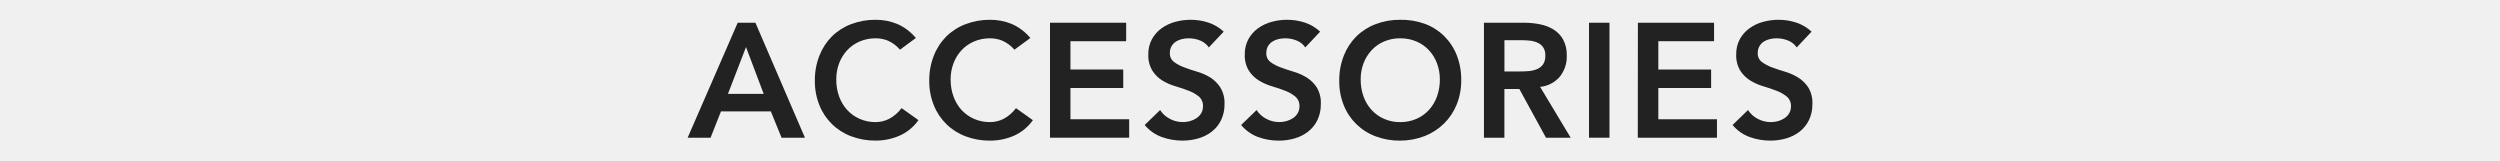
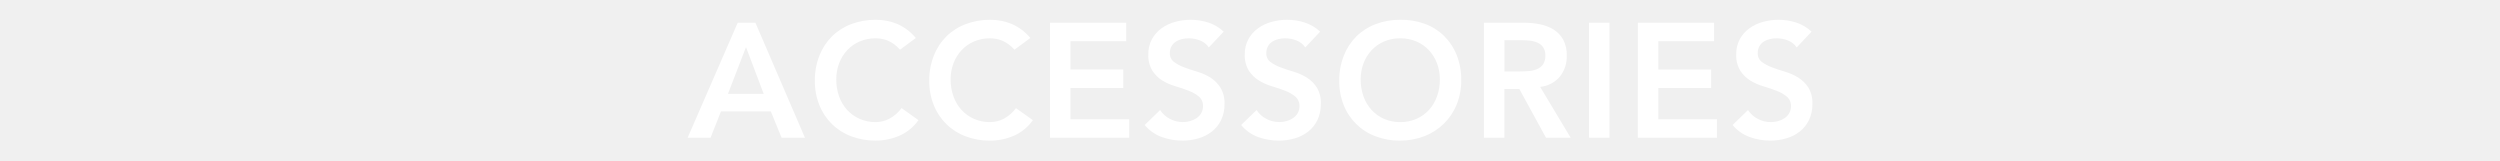
<svg xmlns="http://www.w3.org/2000/svg" id="Layer_1" data-name="Layer 1" viewBox="0 0 1200 77">
  <defs>
-     <style>.cls-1{fill:#222;}</style>
+     <style>.cls-1{fill:#fff;}</style>
  </defs>
  <path class="cls-1" d="M354.1,10.91h8.5L386.37,66.1H375.15L370,53.47H346.07l-5,12.63h-11Zm12.47,34.14L358.08,22.6l-8.66,22.45Z" />
  <path class="cls-1" d="M432,23.85a16.4,16.4,0,0,0-5.88-4.37,15.86,15.86,0,0,0-5.73-1.09,19.19,19.19,0,0,0-7.76,1.52,17.72,17.72,0,0,0-6,4.21,19.07,19.07,0,0,0-3.86,6.27,21.58,21.58,0,0,0-1.36,7.72,23.78,23.78,0,0,0,1.36,8.19,19.18,19.18,0,0,0,3.86,6.47,17.77,17.77,0,0,0,6,4.28,18.71,18.71,0,0,0,7.76,1.56A14.34,14.34,0,0,0,426.87,57a17.86,17.86,0,0,0,5.88-5.11l8.11,5.77a22,22,0,0,1-9.12,7.48,28.44,28.44,0,0,1-11.46,2.34,32.19,32.19,0,0,1-11.73-2.07,26.26,26.26,0,0,1-15.24-14.92,30.58,30.58,0,0,1-2.18-11.77,31.88,31.88,0,0,1,2.18-12,27,27,0,0,1,6-9.24,26.58,26.58,0,0,1,9.2-5.88A32.19,32.19,0,0,1,420.28,9.5a27,27,0,0,1,10.41,2,24.3,24.3,0,0,1,8.92,6.74Z" />
  <path class="cls-1" d="M486.93,23.85A16.42,16.42,0,0,0,481,19.48a15.77,15.77,0,0,0-5.72-1.09,19.19,19.19,0,0,0-7.76,1.52,17.87,17.87,0,0,0-6,4.21,19.21,19.21,0,0,0-3.85,6.27,21.58,21.58,0,0,0-1.37,7.72,23.78,23.78,0,0,0,1.37,8.19,19.32,19.32,0,0,0,3.85,6.47,17.91,17.91,0,0,0,6,4.28,18.71,18.71,0,0,0,7.76,1.56,14.27,14.27,0,0,0,6.5-1.59,17.79,17.79,0,0,0,5.89-5.11l8.11,5.77a22.15,22.15,0,0,1-9.12,7.48,28.44,28.44,0,0,1-11.46,2.34,32.15,32.15,0,0,1-11.73-2.07,26.26,26.26,0,0,1-15.24-14.92,30.58,30.58,0,0,1-2.19-11.77,31.88,31.88,0,0,1,2.19-12,26.9,26.9,0,0,1,6-9.24,26.58,26.58,0,0,1,9.2-5.88A32.15,32.15,0,0,1,475.24,9.5a27,27,0,0,1,10.4,2,24.33,24.33,0,0,1,8.93,6.74Z" />
  <path class="cls-1" d="M504,10.91h36.56v8.88H513.82V33.36h25.34v8.88H513.82v15H542V66.1H504Z" />
  <path class="cls-1" d="M580.24,22.76a9.05,9.05,0,0,0-4.17-3.32,14.59,14.59,0,0,0-5.5-1.05,13.89,13.89,0,0,0-3.31.39A9,9,0,0,0,564.38,20a6.48,6.48,0,0,0-2.07,2.22,6.41,6.41,0,0,0-.78,3.23,5.07,5.07,0,0,0,2,4.29,18.88,18.88,0,0,0,4.83,2.57c1.93.73,4,1.43,6.32,2.11a25.68,25.68,0,0,1,6.31,2.8A15.77,15.77,0,0,1,585.77,42a14.13,14.13,0,0,1,2,7.87,17.36,17.36,0,0,1-1.63,7.76,15.78,15.78,0,0,1-4.41,5.49,19,19,0,0,1-6.43,3.28,26.78,26.78,0,0,1-7.72,1.09,29,29,0,0,1-9.9-1.71A19.1,19.1,0,0,1,549.45,60l7.4-7.18a12.31,12.31,0,0,0,4.72,4.25,13.27,13.27,0,0,0,9.63,1.06,10.78,10.78,0,0,0,3.12-1.41,7.42,7.42,0,0,0,2.26-2.37,6.41,6.41,0,0,0,.85-3.32,5.79,5.79,0,0,0-1.95-4.68,17.18,17.18,0,0,0-4.83-2.76c-1.92-.76-4-1.47-6.31-2.15A26.43,26.43,0,0,1,558,38.7,15.39,15.39,0,0,1,553.19,34a13.94,13.94,0,0,1-2-7.84,14.87,14.87,0,0,1,1.76-7.4,15.89,15.89,0,0,1,4.59-5.18,20,20,0,0,1,6.51-3.08,27.84,27.84,0,0,1,7.49-1A27,27,0,0,1,580,10.83a19.61,19.61,0,0,1,7.37,4.36Z" />
  <path class="cls-1" d="M626.54,22.76a9.05,9.05,0,0,0-4.17-3.32,14.57,14.57,0,0,0-5.49-1.05,14,14,0,0,0-3.32.39A9.09,9.09,0,0,0,610.68,20a6.48,6.48,0,0,0-2.07,2.22,6.41,6.41,0,0,0-.78,3.23,5.07,5.07,0,0,0,1.95,4.29,18.78,18.78,0,0,0,4.84,2.57q2.88,1.09,6.31,2.11a25.51,25.51,0,0,1,6.31,2.8A15.69,15.69,0,0,1,632.08,42,14.13,14.13,0,0,1,634,49.88a17.36,17.36,0,0,1-1.64,7.76,15.75,15.75,0,0,1-4.4,5.49,19,19,0,0,1-6.44,3.28,26.76,26.76,0,0,1-7.71,1.09,29,29,0,0,1-9.9-1.71A19.19,19.19,0,0,1,595.75,60l7.41-7.18a12.21,12.21,0,0,0,4.71,4.25,13.19,13.19,0,0,0,6.2,1.52,13,13,0,0,0,3.43-.46,10.78,10.78,0,0,0,3.12-1.41,7.31,7.31,0,0,0,2.26-2.37,6.42,6.42,0,0,0,.86-3.32,5.79,5.79,0,0,0-2-4.68A17.11,17.11,0,0,0,617,43.61c-1.92-.76-4-1.47-6.31-2.15a26.18,26.18,0,0,1-6.31-2.76A15.32,15.32,0,0,1,599.49,34a13.94,13.94,0,0,1-2-7.84,14.87,14.87,0,0,1,1.76-7.4,15.92,15.92,0,0,1,4.6-5.18,19.77,19.77,0,0,1,6.51-3.08,27.72,27.72,0,0,1,7.48-1,27.12,27.12,0,0,1,8.46,1.33,19.58,19.58,0,0,1,7.36,4.36Z" />
  <path class="cls-1" d="M642.84,38.74a31.88,31.88,0,0,1,2.18-12,27,27,0,0,1,6-9.24,26.58,26.58,0,0,1,9.2-5.88A32.19,32.19,0,0,1,672,9.5a33,33,0,0,1,11.85,1.91,25.87,25.87,0,0,1,9.27,5.81,26.89,26.89,0,0,1,6.09,9.2,31.74,31.74,0,0,1,2.18,12A30.78,30.78,0,0,1,699.2,50.2a27.14,27.14,0,0,1-6.09,9.12,27.83,27.83,0,0,1-9.27,6A32.79,32.79,0,0,1,672,67.5a32.19,32.19,0,0,1-11.73-2.07A26.26,26.26,0,0,1,645,50.51,30.58,30.58,0,0,1,642.84,38.74Zm10.28-.63a23.78,23.78,0,0,0,1.37,8.19,19.18,19.18,0,0,0,3.86,6.47,17.77,17.77,0,0,0,6,4.28,18.71,18.71,0,0,0,7.76,1.56,19,19,0,0,0,7.79-1.56,17.64,17.64,0,0,0,6-4.28,19.18,19.18,0,0,0,3.86-6.47,23.78,23.78,0,0,0,1.37-8.19,21.58,21.58,0,0,0-1.37-7.72,19.07,19.07,0,0,0-3.86-6.27,17.59,17.59,0,0,0-6-4.21,19.44,19.44,0,0,0-7.79-1.52,19.19,19.19,0,0,0-7.76,1.52,17.72,17.72,0,0,0-6,4.21,19.07,19.07,0,0,0-3.86,6.27A21.58,21.58,0,0,0,653.12,38.11Z" />
  <path class="cls-1" d="M712.29,10.91h19.18a38.62,38.62,0,0,1,7.68.74,19.7,19.7,0,0,1,6.58,2.53,13.33,13.33,0,0,1,4.6,4.83,15.61,15.61,0,0,1,1.72,7.72,15.38,15.38,0,0,1-3.32,10.06,14.2,14.2,0,0,1-9.47,4.91l14.66,24.4H742.07L729.28,42.71h-7.17V66.1h-9.82Zm17.46,23.38c1.41,0,2.81-.06,4.21-.19a12.78,12.78,0,0,0,3.86-.94,6.6,6.6,0,0,0,2.85-2.26,7.24,7.24,0,0,0,1.09-4.25,6.71,6.71,0,0,0-1-3.89,6.32,6.32,0,0,0-2.65-2.23,12.13,12.13,0,0,0-3.62-1,32.18,32.18,0,0,0-3.86-.23h-8.5v15Z" />
  <path class="cls-1" d="M762.73,10.91h9.82V66.1h-9.82Z" />
  <path class="cls-1" d="M786.19,10.91h36.56v8.88H796V33.36h25.34v8.88H796v15h28.14V66.1h-38Z" />
  <path class="cls-1" d="M862.43,22.76a9.05,9.05,0,0,0-4.17-3.32,14.62,14.62,0,0,0-5.5-1.05,13.89,13.89,0,0,0-3.31.39A9,9,0,0,0,846.56,20a6.55,6.55,0,0,0-2.06,2.22,6.41,6.41,0,0,0-.78,3.23,5.07,5.07,0,0,0,1.95,4.29,18.88,18.88,0,0,0,4.83,2.57q2.88,1.09,6.32,2.11a25.68,25.68,0,0,1,6.31,2.8A15.77,15.77,0,0,1,868,42a14.13,14.13,0,0,1,1.95,7.87,17.22,17.22,0,0,1-1.64,7.76,15.75,15.75,0,0,1-4.4,5.49,19.08,19.08,0,0,1-6.43,3.28,26.83,26.83,0,0,1-7.72,1.09,29,29,0,0,1-9.9-1.71A19.1,19.1,0,0,1,831.64,60l7.4-7.18a12.31,12.31,0,0,0,4.72,4.25A13.15,13.15,0,0,0,850,58.61a13,13,0,0,0,3.43-.46,10.54,10.54,0,0,0,3.12-1.41,7.21,7.21,0,0,0,2.26-2.37,6.42,6.42,0,0,0,.86-3.32,5.79,5.79,0,0,0-2-4.68,17.18,17.18,0,0,0-4.83-2.76c-1.92-.76-4-1.47-6.31-2.15a26.26,26.26,0,0,1-6.32-2.76A15.39,15.39,0,0,1,835.38,34a13.94,13.94,0,0,1-2-7.84,14.86,14.86,0,0,1,1.75-7.4,15.92,15.92,0,0,1,4.6-5.18,20,20,0,0,1,6.51-3.08,27.77,27.77,0,0,1,7.48-1,27.12,27.12,0,0,1,8.46,1.33,19.61,19.61,0,0,1,7.37,4.36Z" />
</svg>
